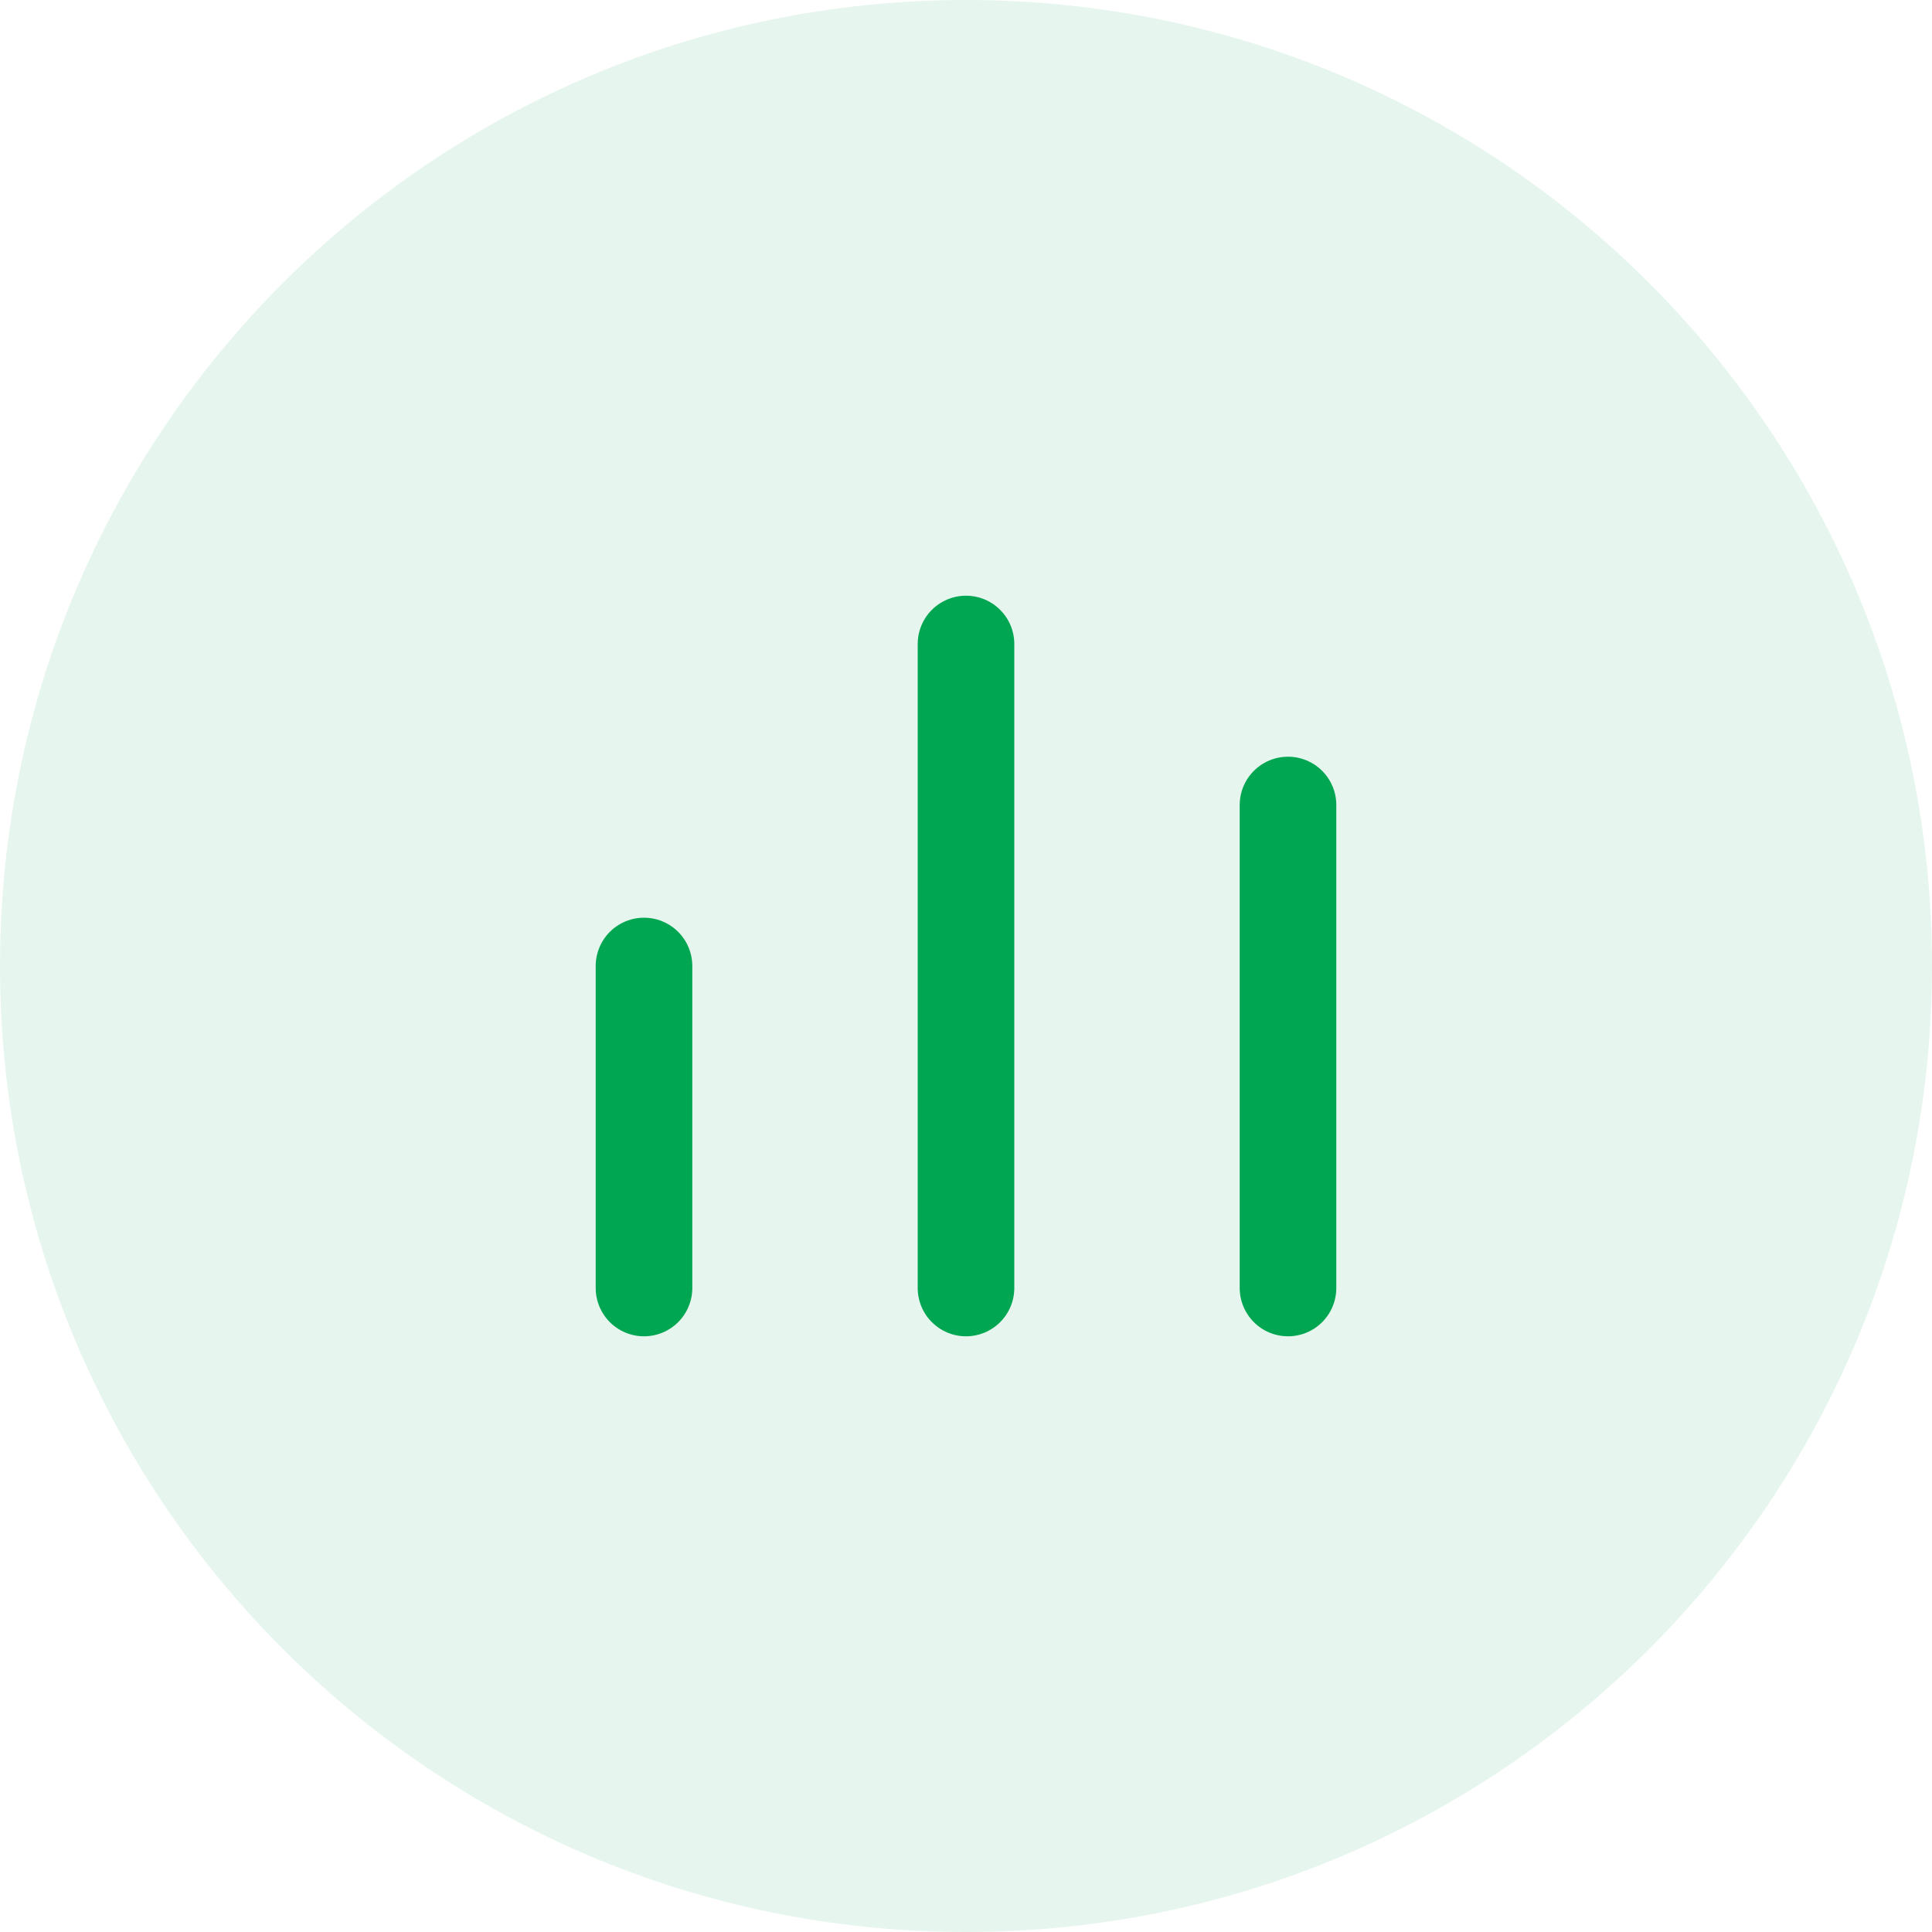
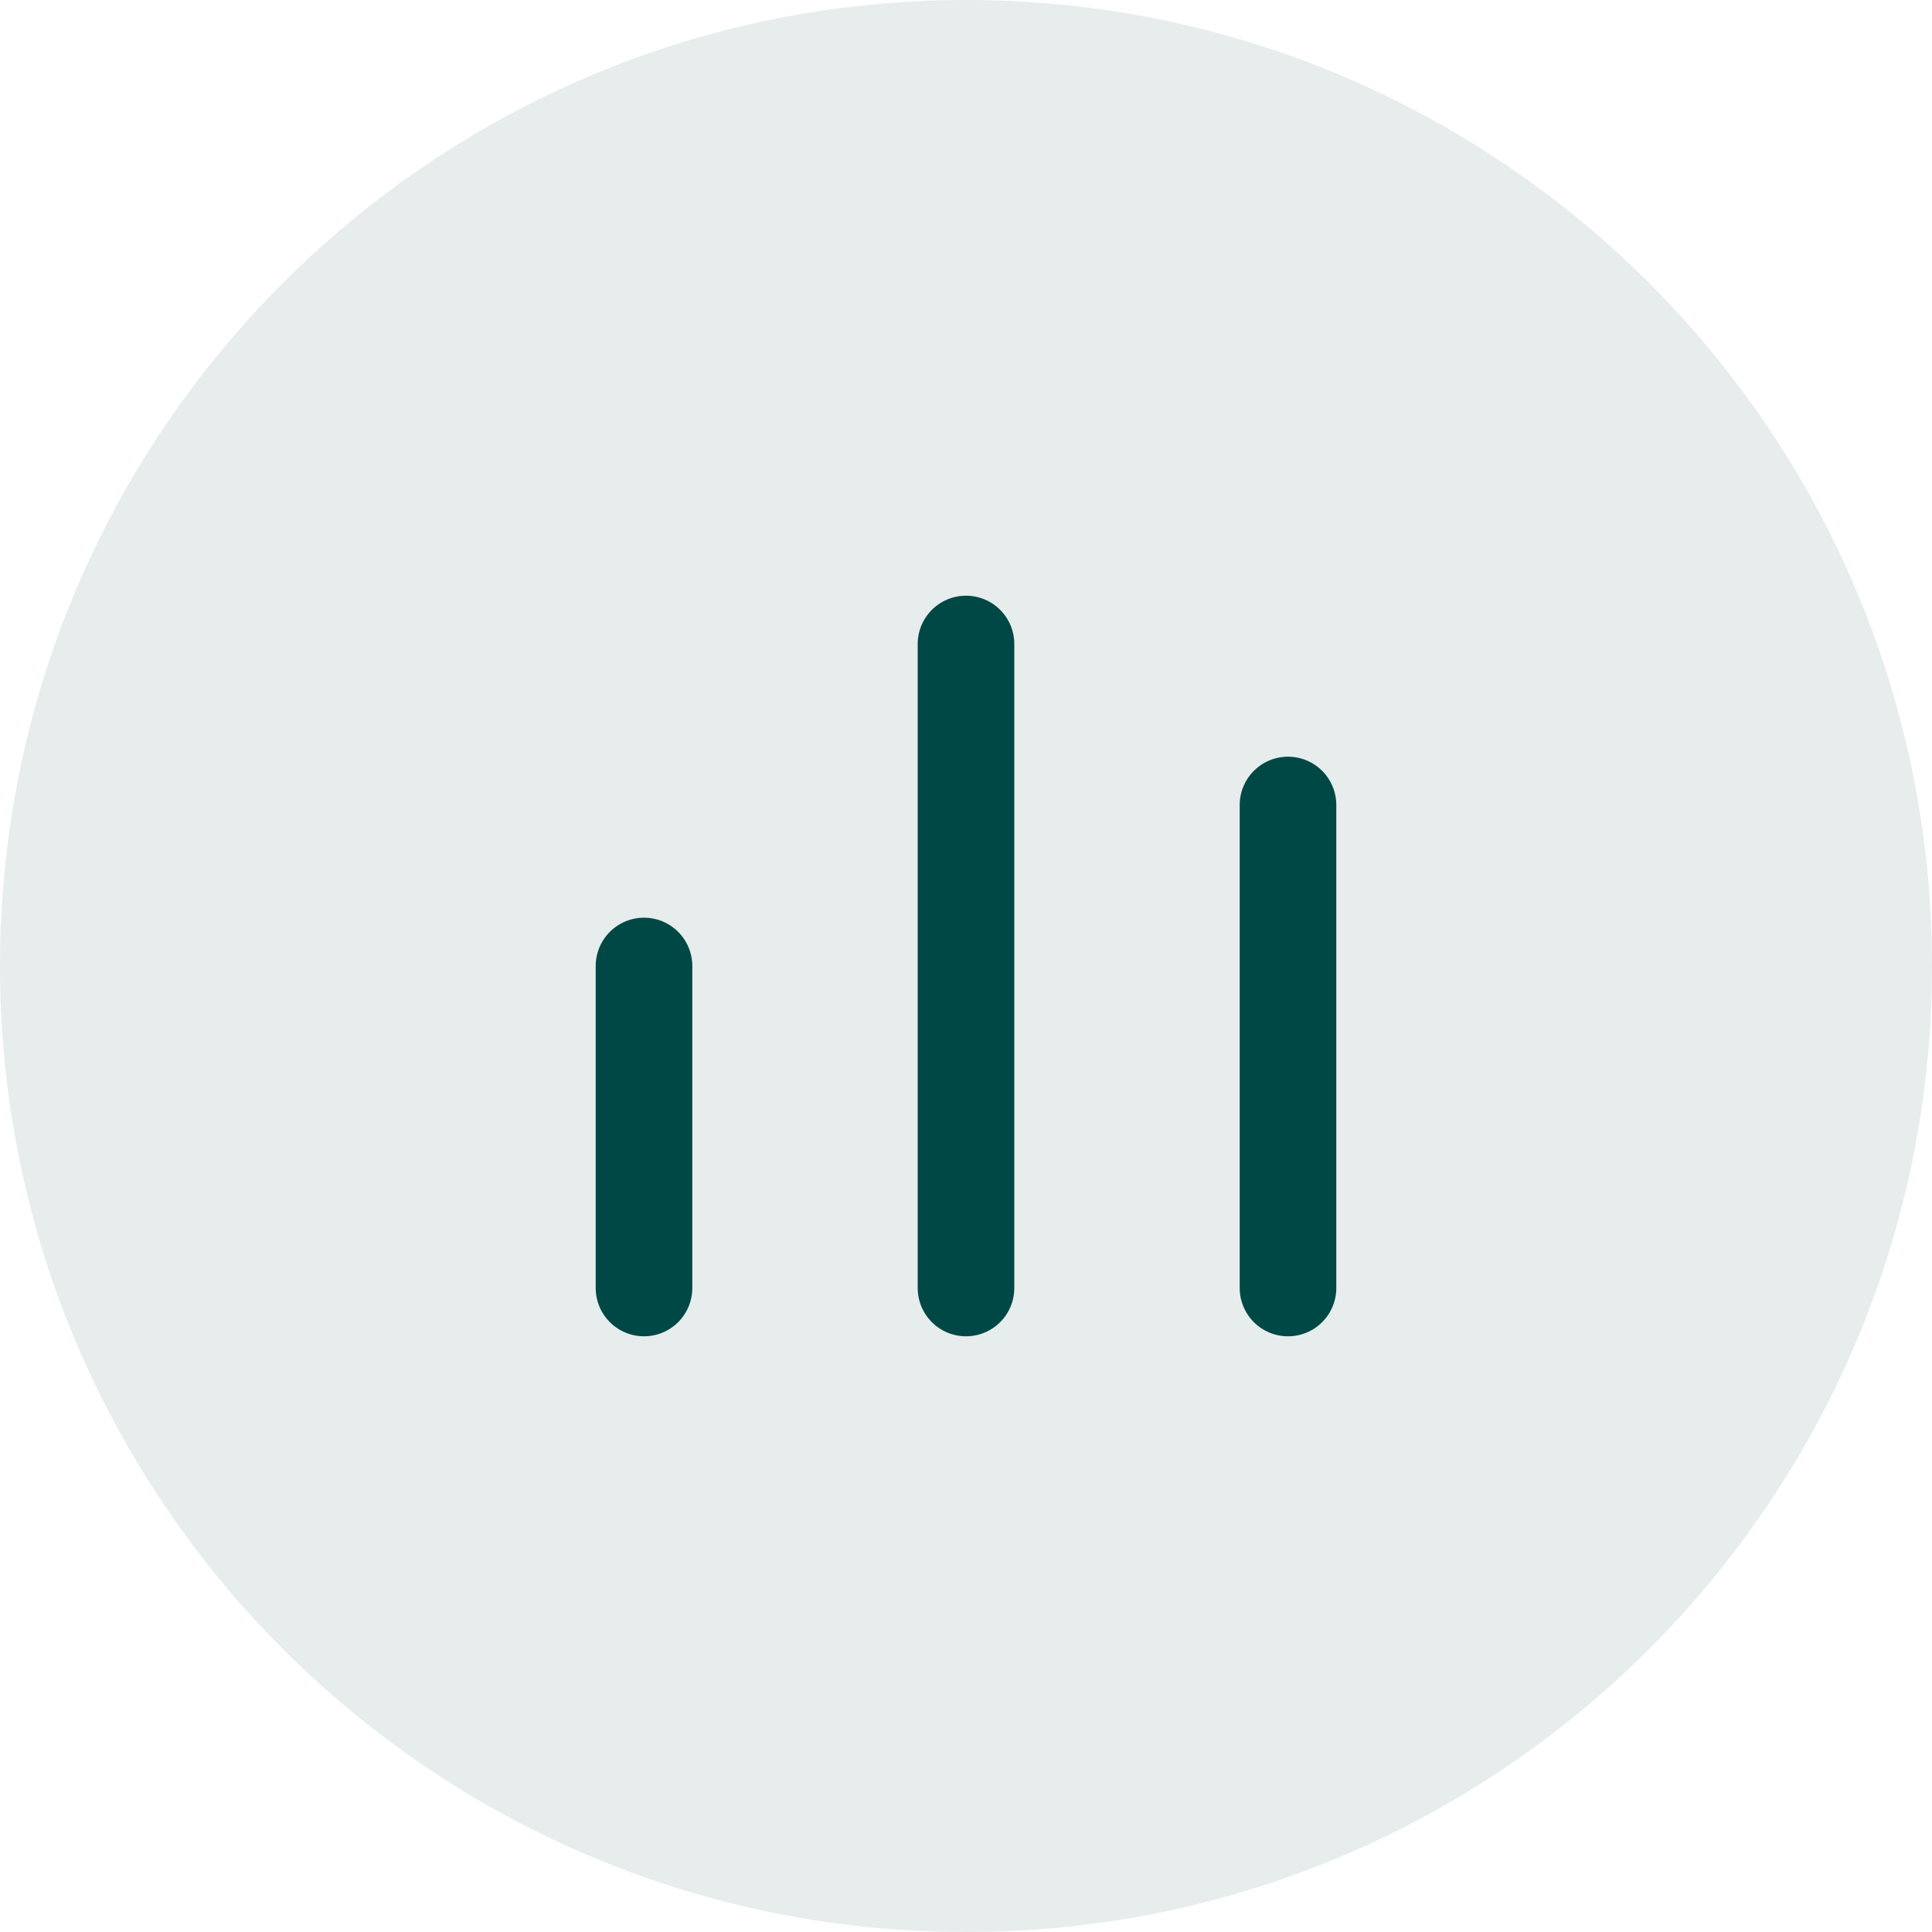
<svg xmlns="http://www.w3.org/2000/svg" width="60" height="60" viewBox="0 0 60 60" fill="none">
-   <circle cx="30" cy="30" r="30" fill="#00a651" fill-opacity="0.1" />
-   <path d="M20 40V30M30 40V20M40 40V25" stroke="#00a651" stroke-width="3" stroke-linecap="round" stroke-linejoin="round" />
+   <circle cx="30" cy="30" r="30" fill="#004845" fill-opacity="0.1" />
+   <path d="M20 40V30M30 40V20M40 40V25" stroke="#004845" stroke-width="3" stroke-linecap="round" stroke-linejoin="round" />
</svg>
